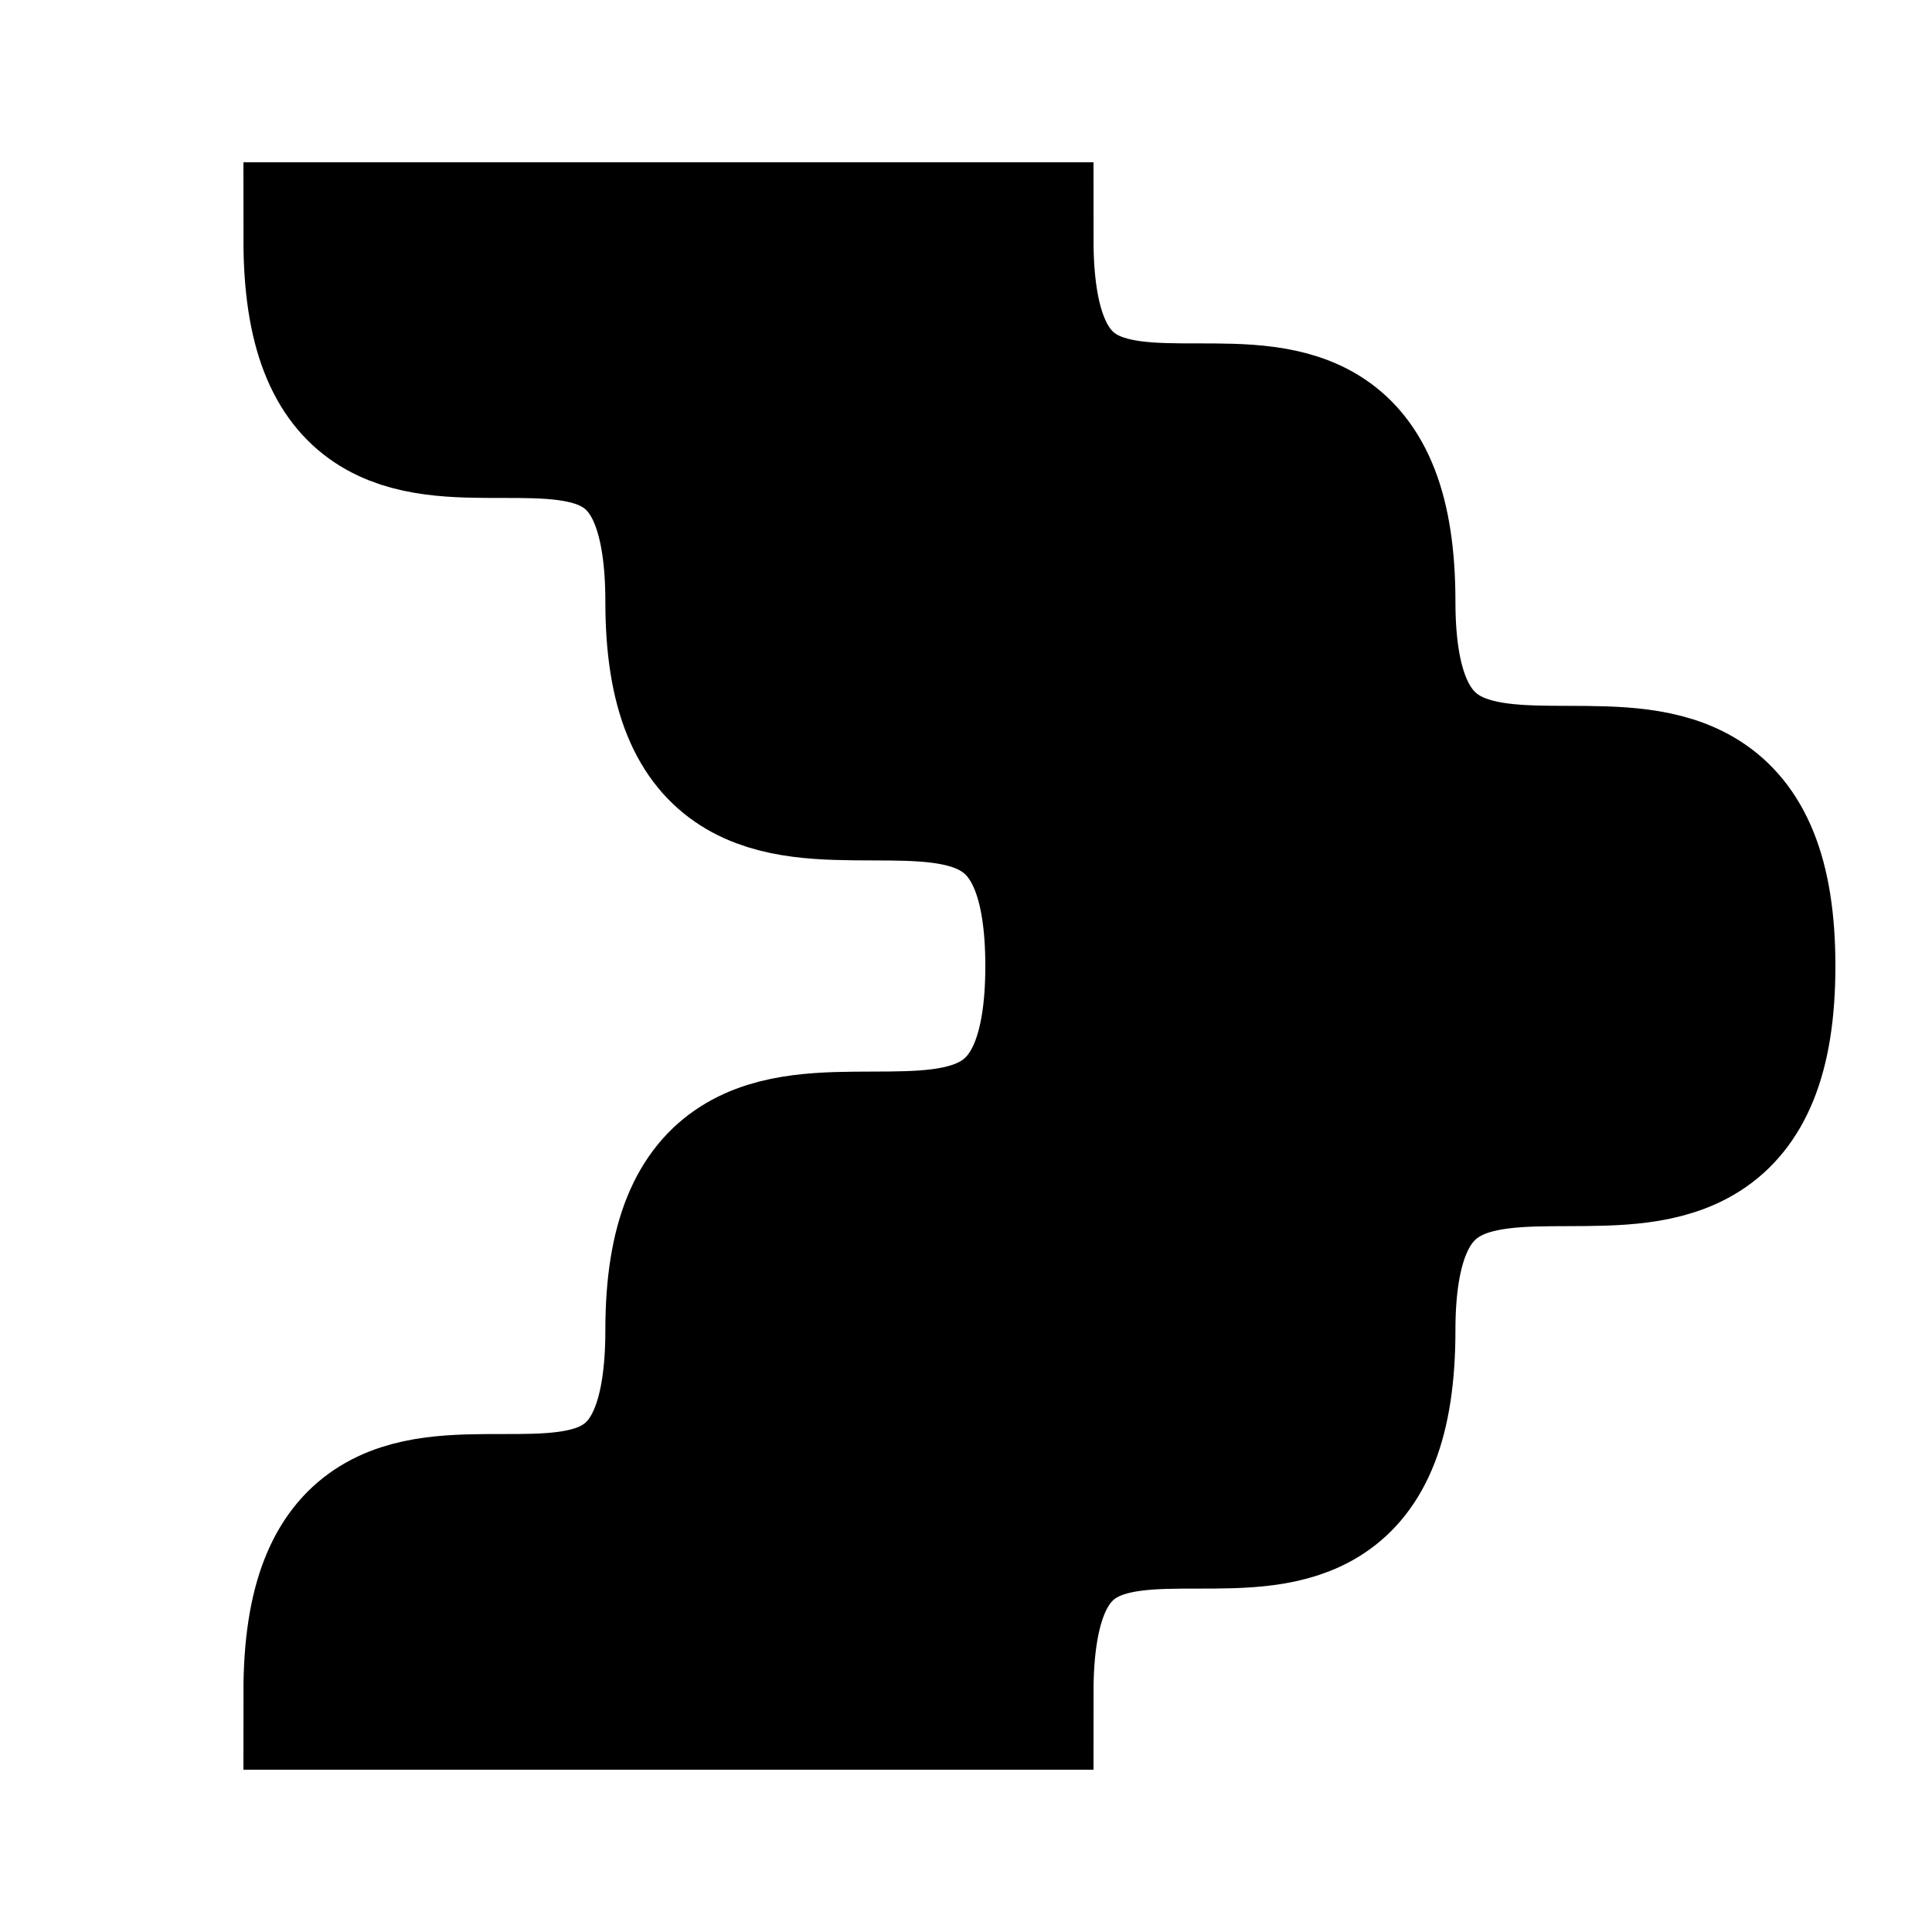
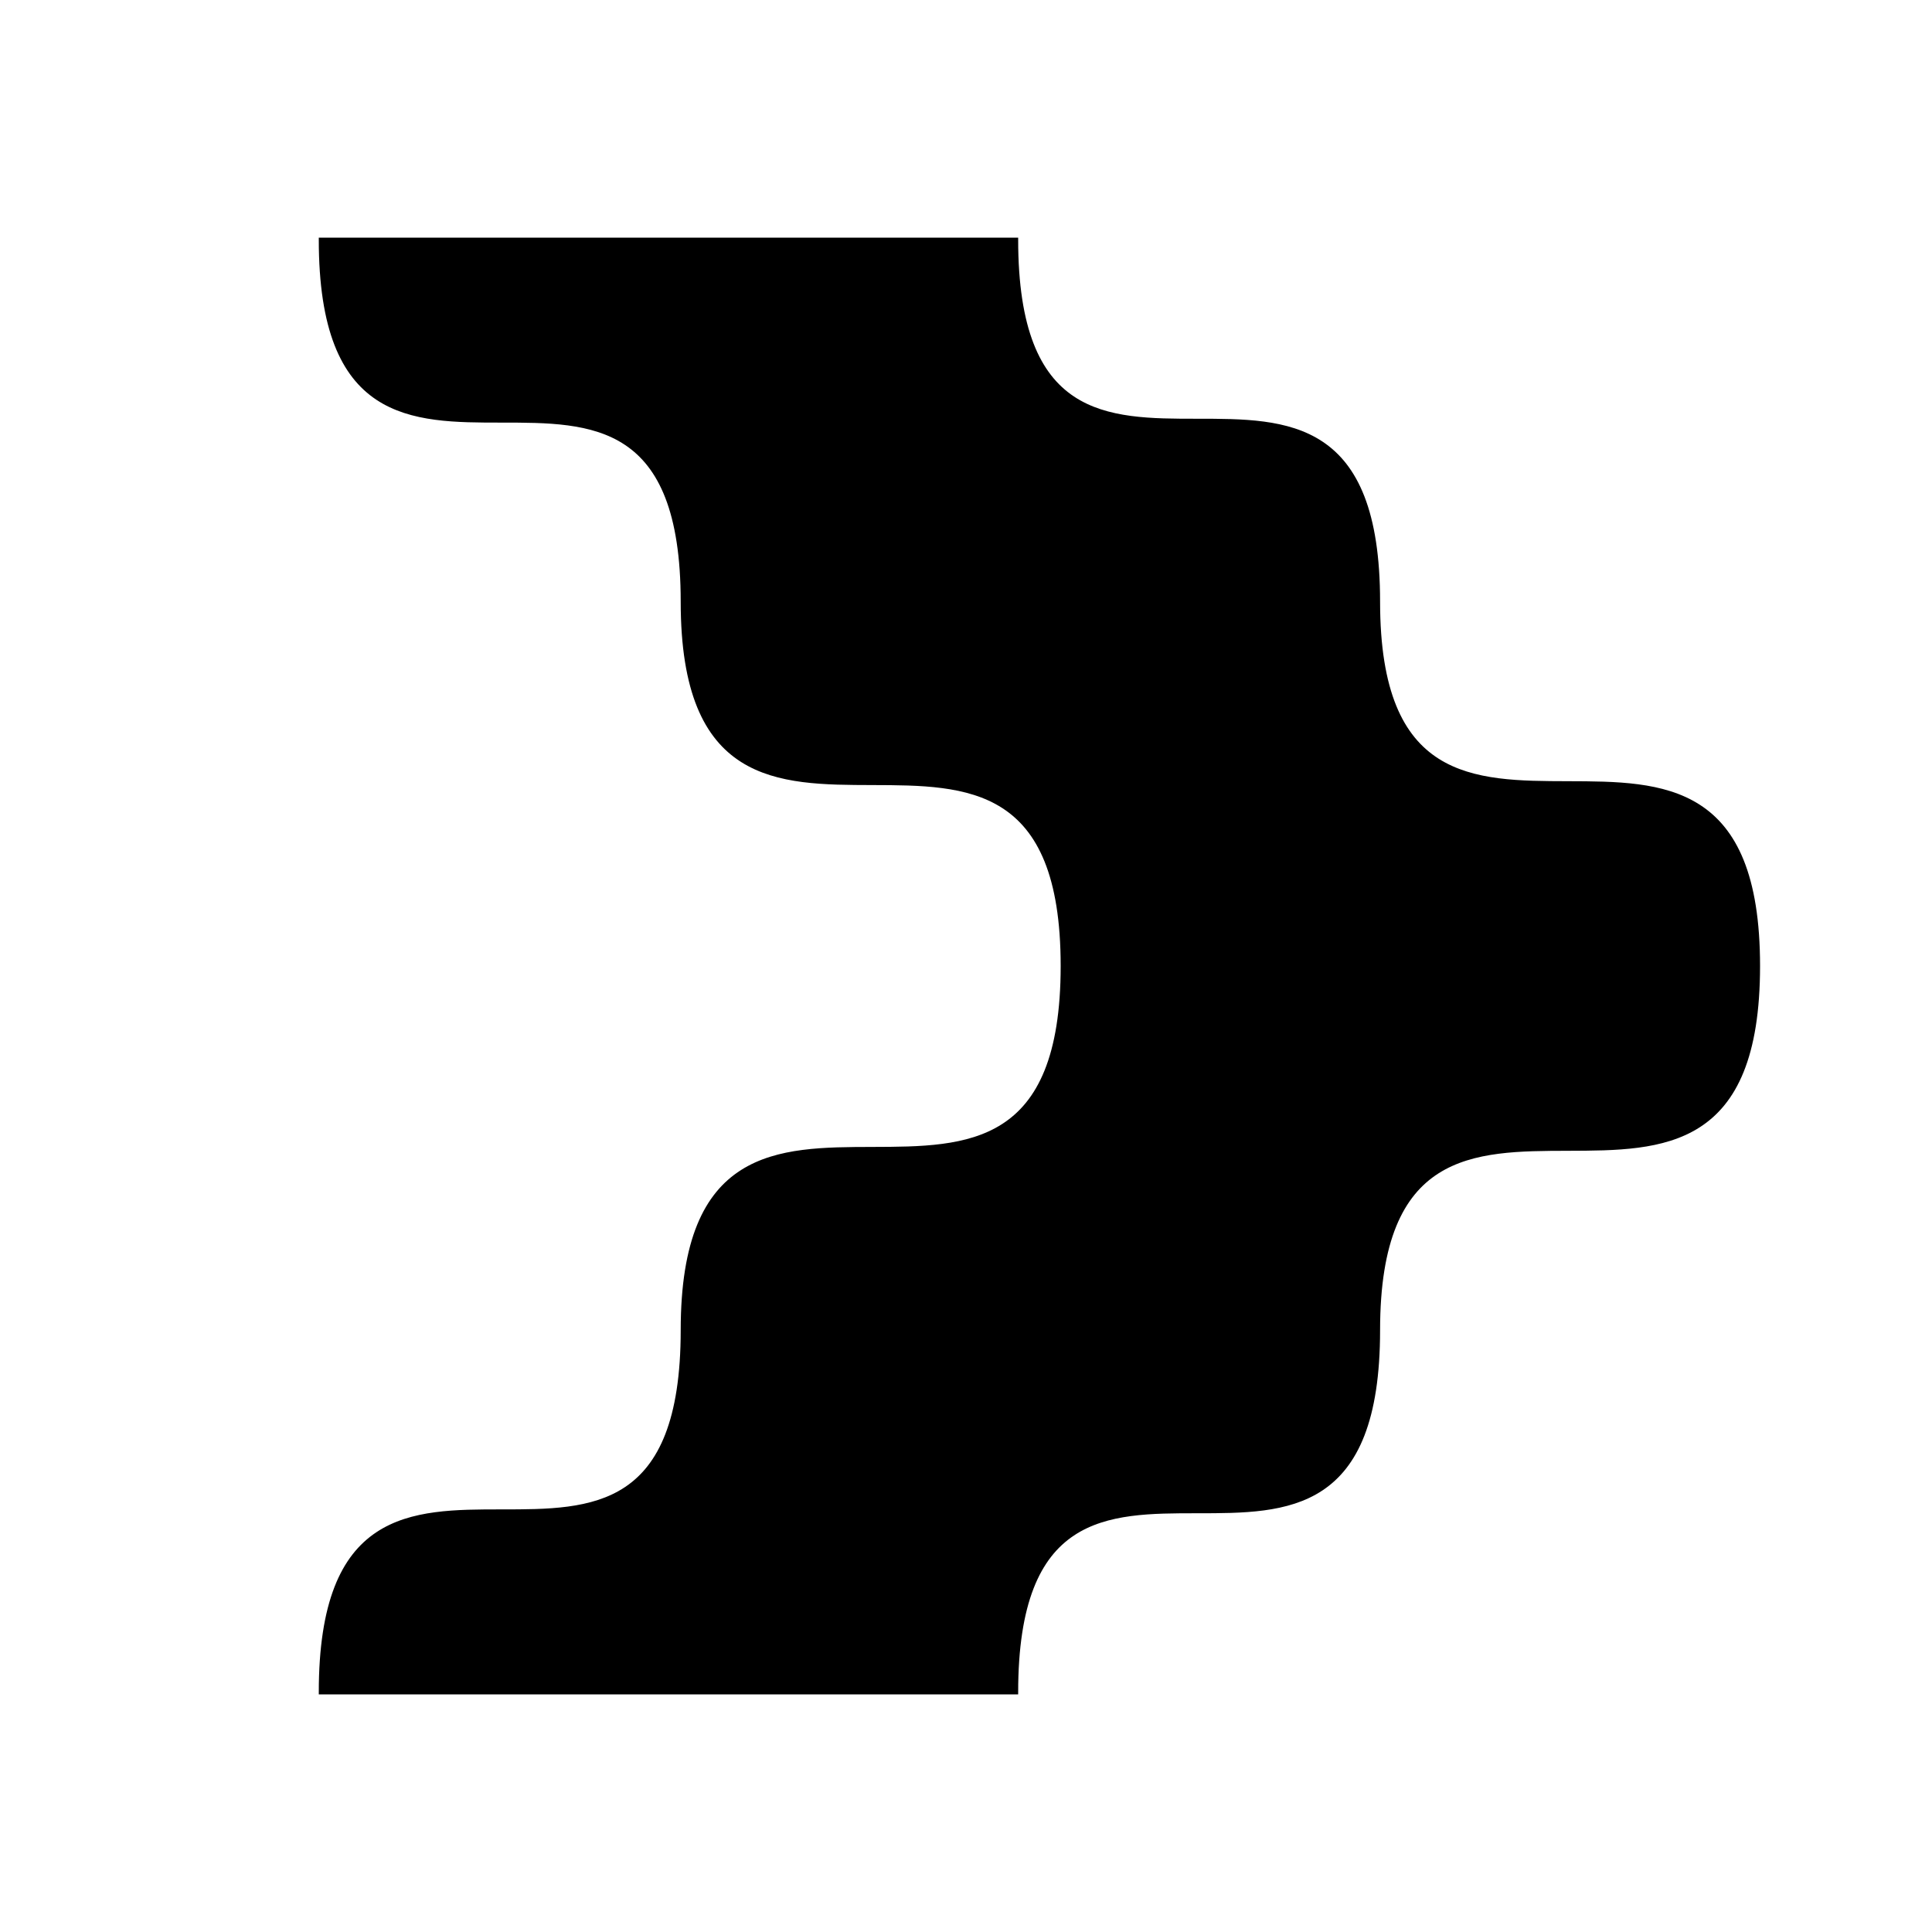
<svg xmlns="http://www.w3.org/2000/svg" width="500" height="500" viewBox="0 0 500 500" fill="none">
-   <path d="M356.665 155.74C356.665 62 263 155.74 263 62L83 62C83 155.74 176.665 62 176.665 155.74C176.665 249.481 275 155.74 275 250C275 344.26 176.665 250.519 176.665 344.26C176.665 438 83 344.26 83 438L263 438C263 344.26 356.665 438 356.665 344.26C356.665 250.519 455 344.26 455 250C455 155.74 356.665 249.481 356.665 155.74Z" fill="black" stroke="black" stroke-width="40" />
+   <path d="M356.665 155.74C356.665 62 263 155.74 263 62L83 62C83 155.74 176.665 62 176.665 155.74C176.665 249.481 275 155.74 275 250C275 344.26 176.665 250.519 176.665 344.26C176.665 438 83 344.26 83 438L263 438C263 344.26 356.665 438 356.665 344.26C356.665 250.519 455 344.26 455 250C455 155.74 356.665 249.481 356.665 155.74Z" fill="black" stroke="black" strokeWidth="40" />
</svg>
